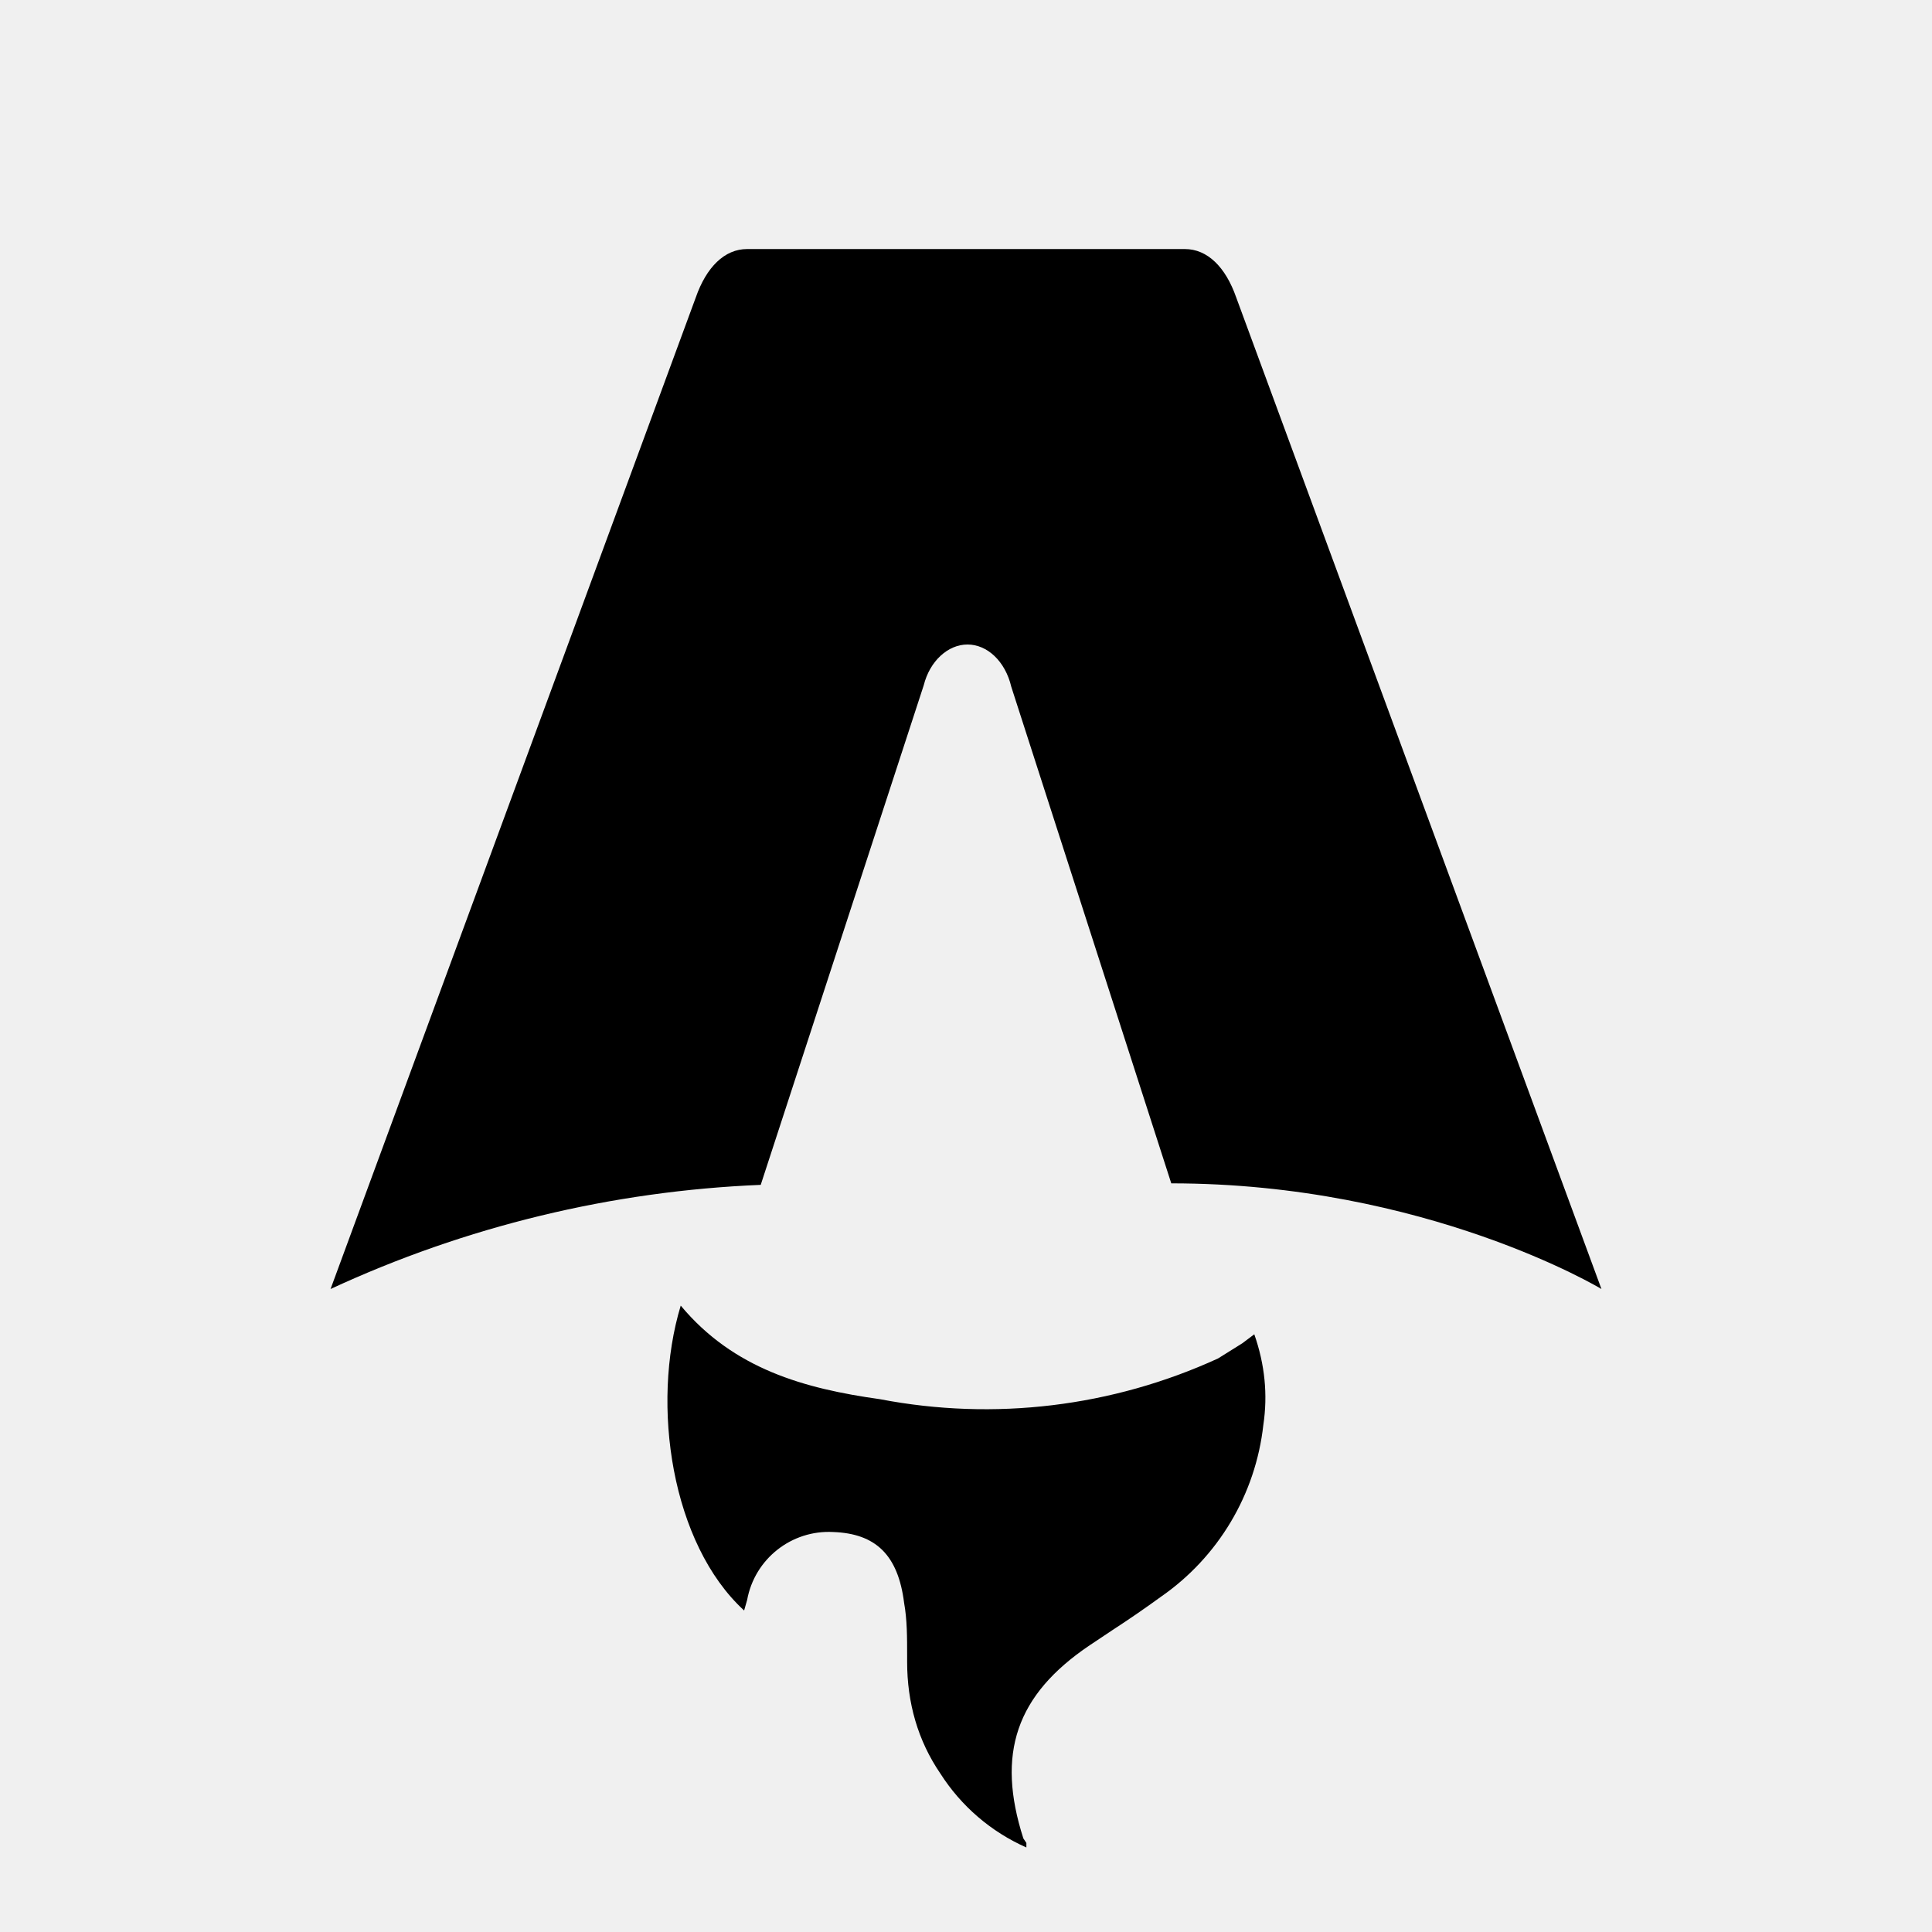
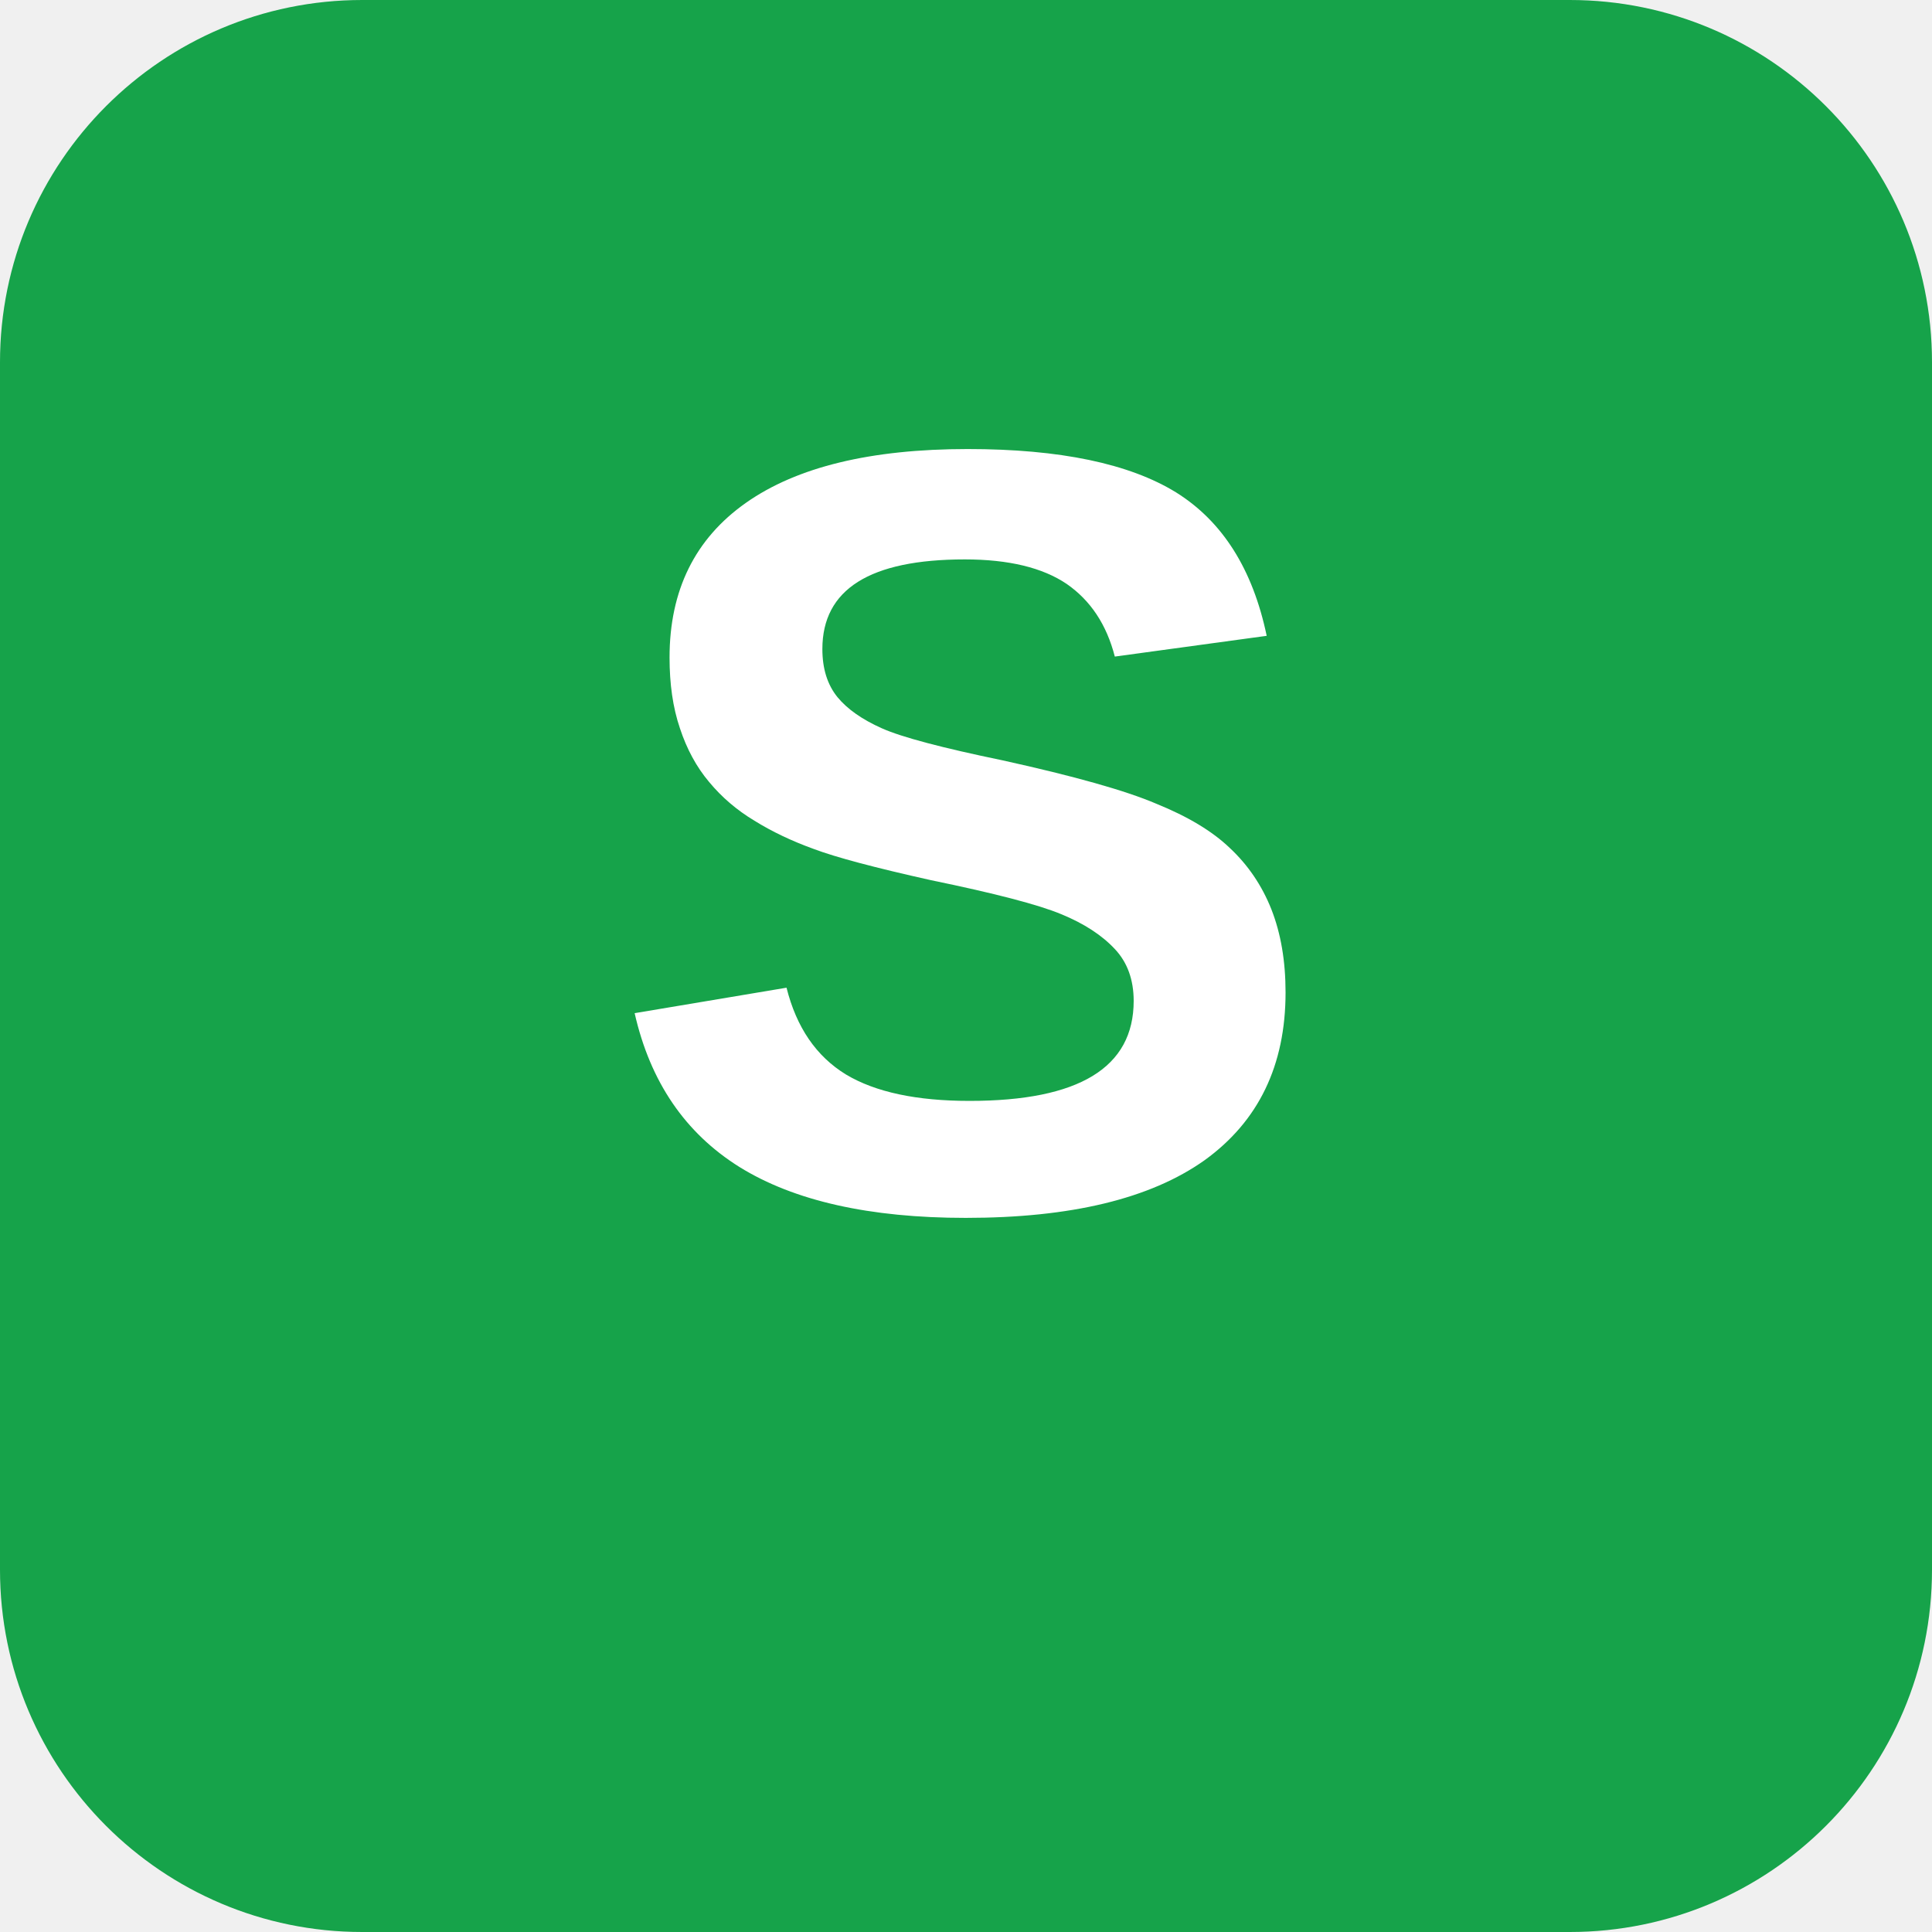
- <svg xmlns="http://www.w3.org/2000/svg" fill="none" viewBox="0 0 128 128">
-   <path d="M50.4 78.5a75.1 75.1 0 0 0-28.5 6.9l24.2-65.7c.7-2 1.9-3.2 3.4-3.2h29c1.5 0 2.7 1.2 3.4 3.2l24.2 65.7s-11.6-7-28.5-7L67 45.5c-.4-1.7-1.6-2.8-2.9-2.8-1.3 0-2.5 1.1-2.9 2.7L50.4 78.5Zm-1.1 28.2Zm-4.2-20.2c-2 6.6-.6 15.8 4.2 20.2a17.5 17.5 0 0 1 .2-.7 5.5 5.5 0 0 1 5.7-4.5c2.8.1 4.3 1.5 4.7 4.7.2 1.1.2 2.3.2 3.5v.4c0 2.7.7 5.2 2.2 7.4a13 13 0 0 0 5.7 4.9v-.3l-.2-.3c-1.8-5.6-.5-9.5 4.4-12.8l1.5-1a73 73 0 0 0 3.2-2.2 16 16 0 0 0 6.8-11.4c.3-2 .1-4-.6-6l-.8.6-1.6 1a37 37 0 0 1-22.4 2.7c-5-.7-9.7-2-13.2-6.2Z" />
-   <style>
-         path { fill: #000; }
-         @media (prefers-color-scheme: dark) {
-             path { fill: #FFF; }
-         }
-     </style>
+ <svg xmlns="http://www.w3.org/2000/svg" width="32" height="32" viewBox="0 0 32 32">
+   <rect width="32" height="32" fill="#16a34a" rx="6" />
+   <text x="16" y="20" font-family="Arial, sans-serif" font-size="18" font-weight="bold" text-anchor="middle" fill="white">S</text>
</svg>
